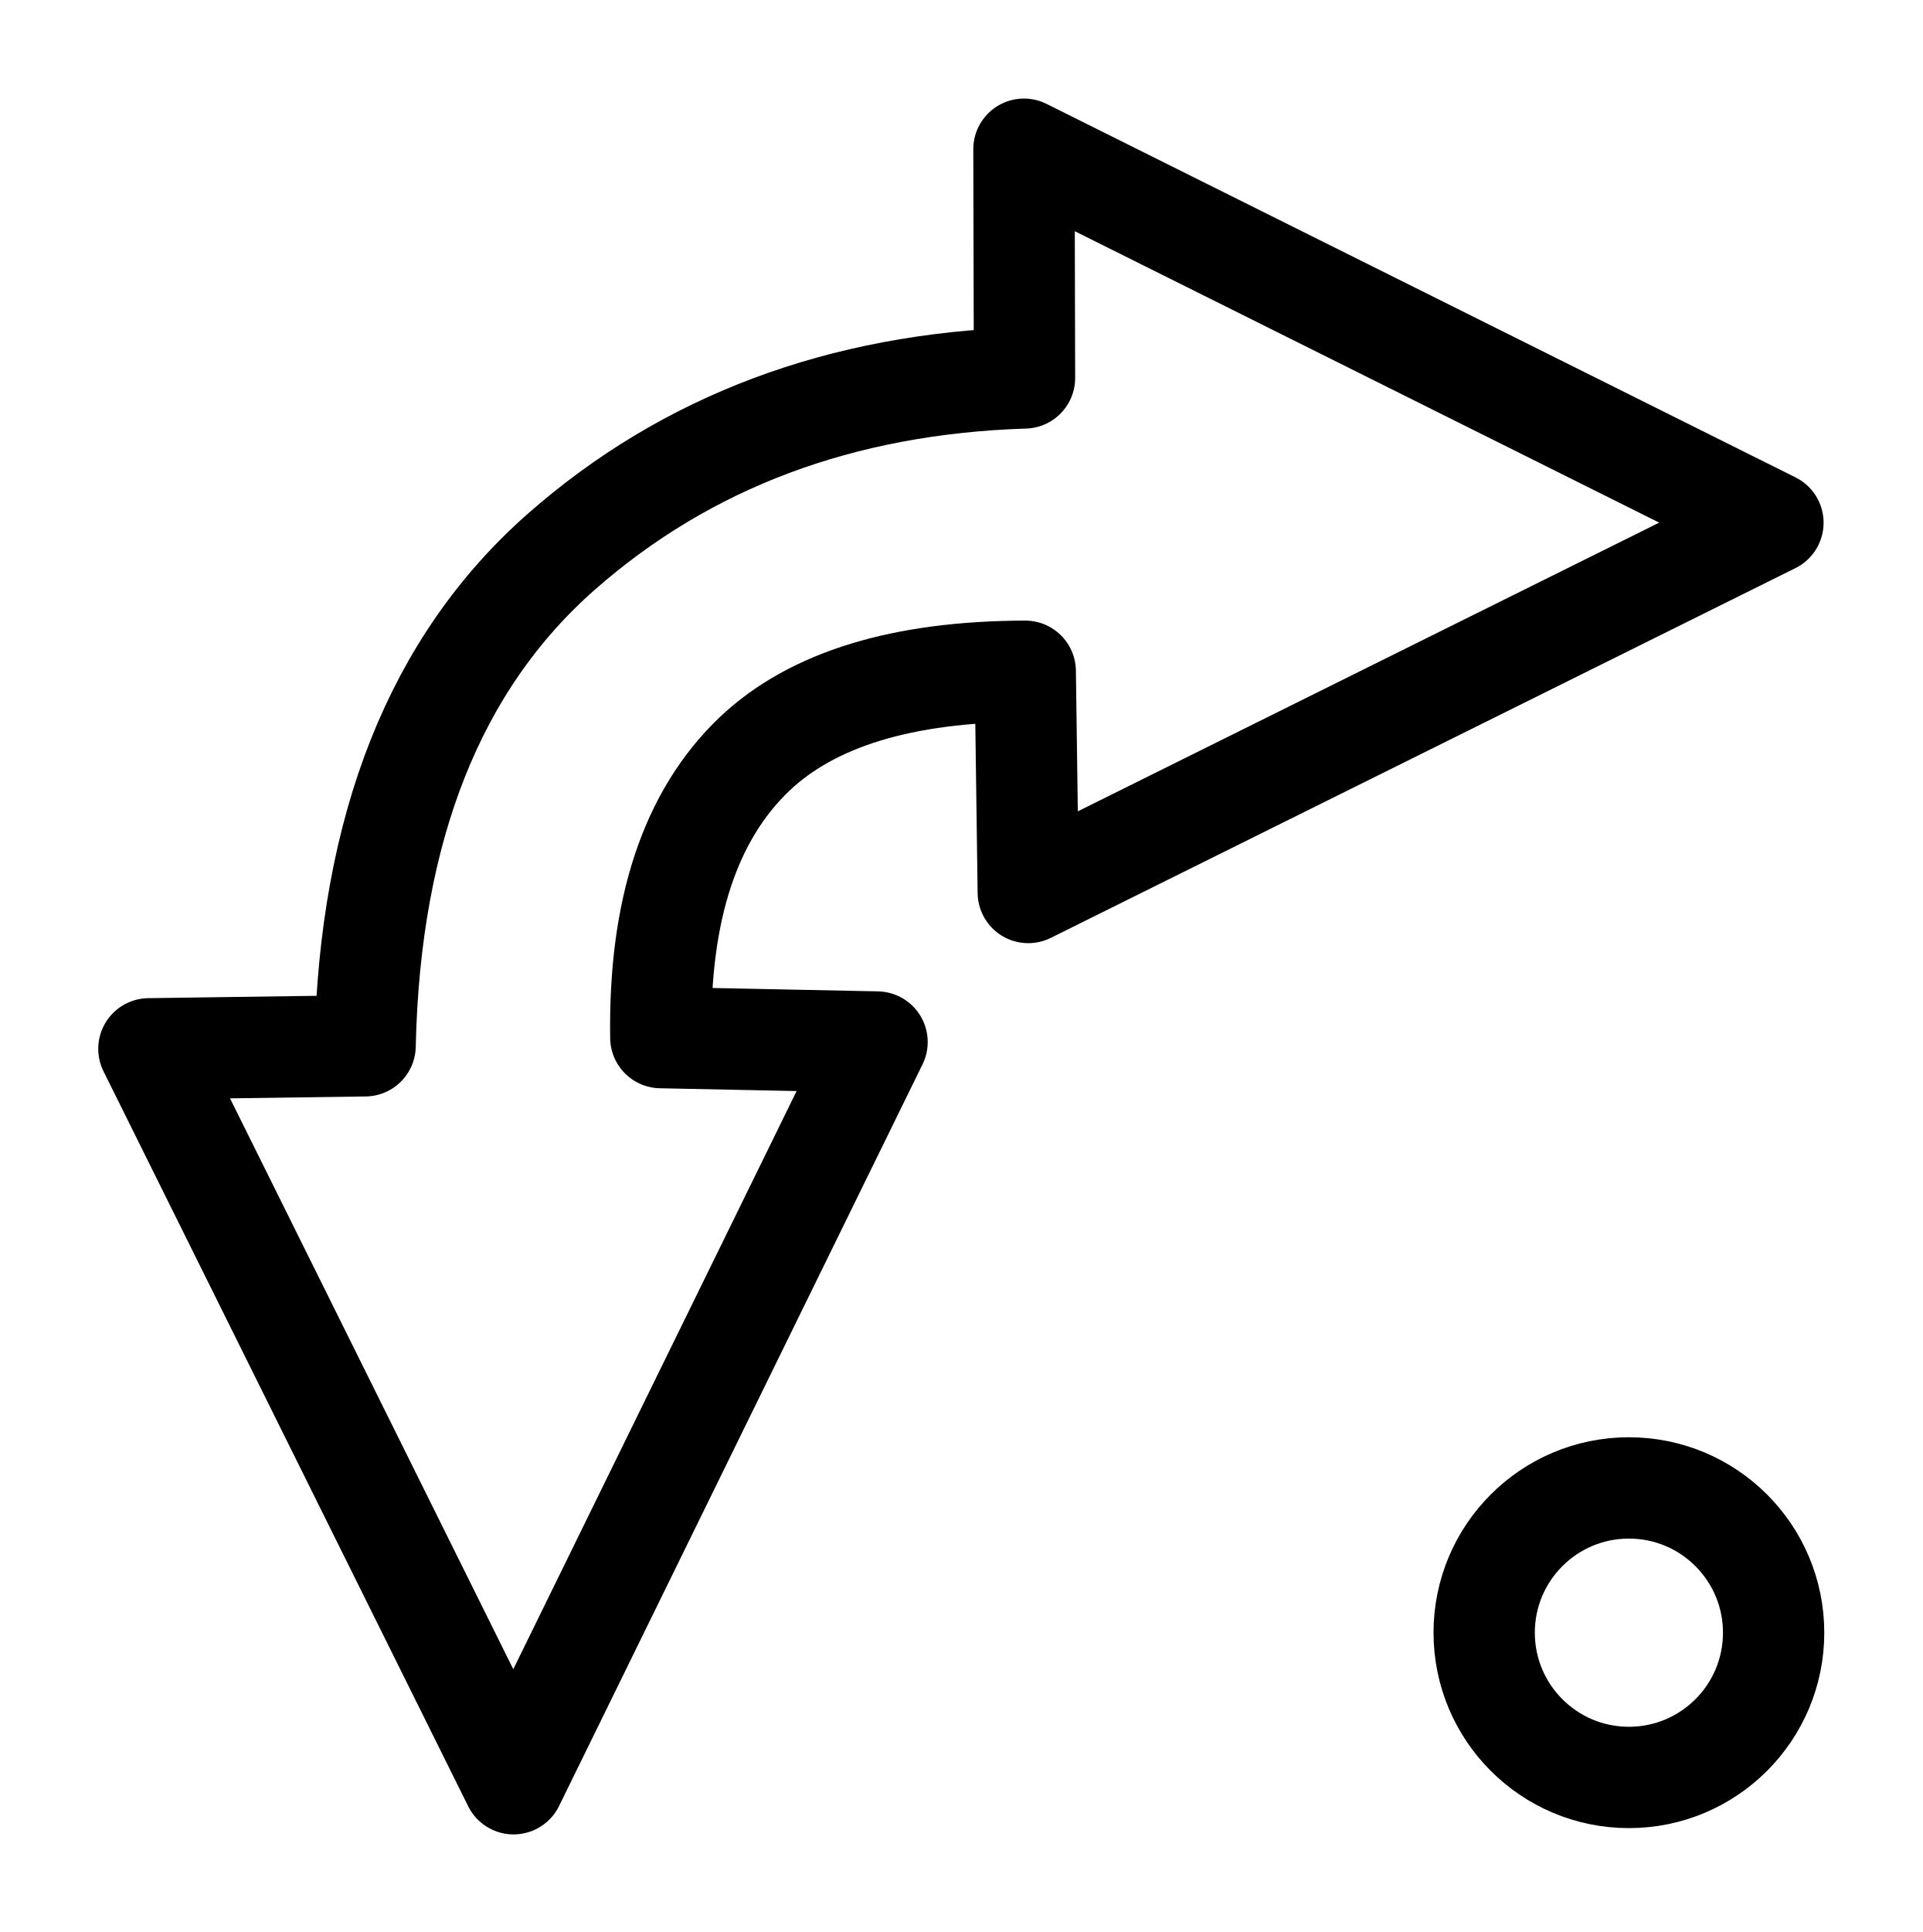
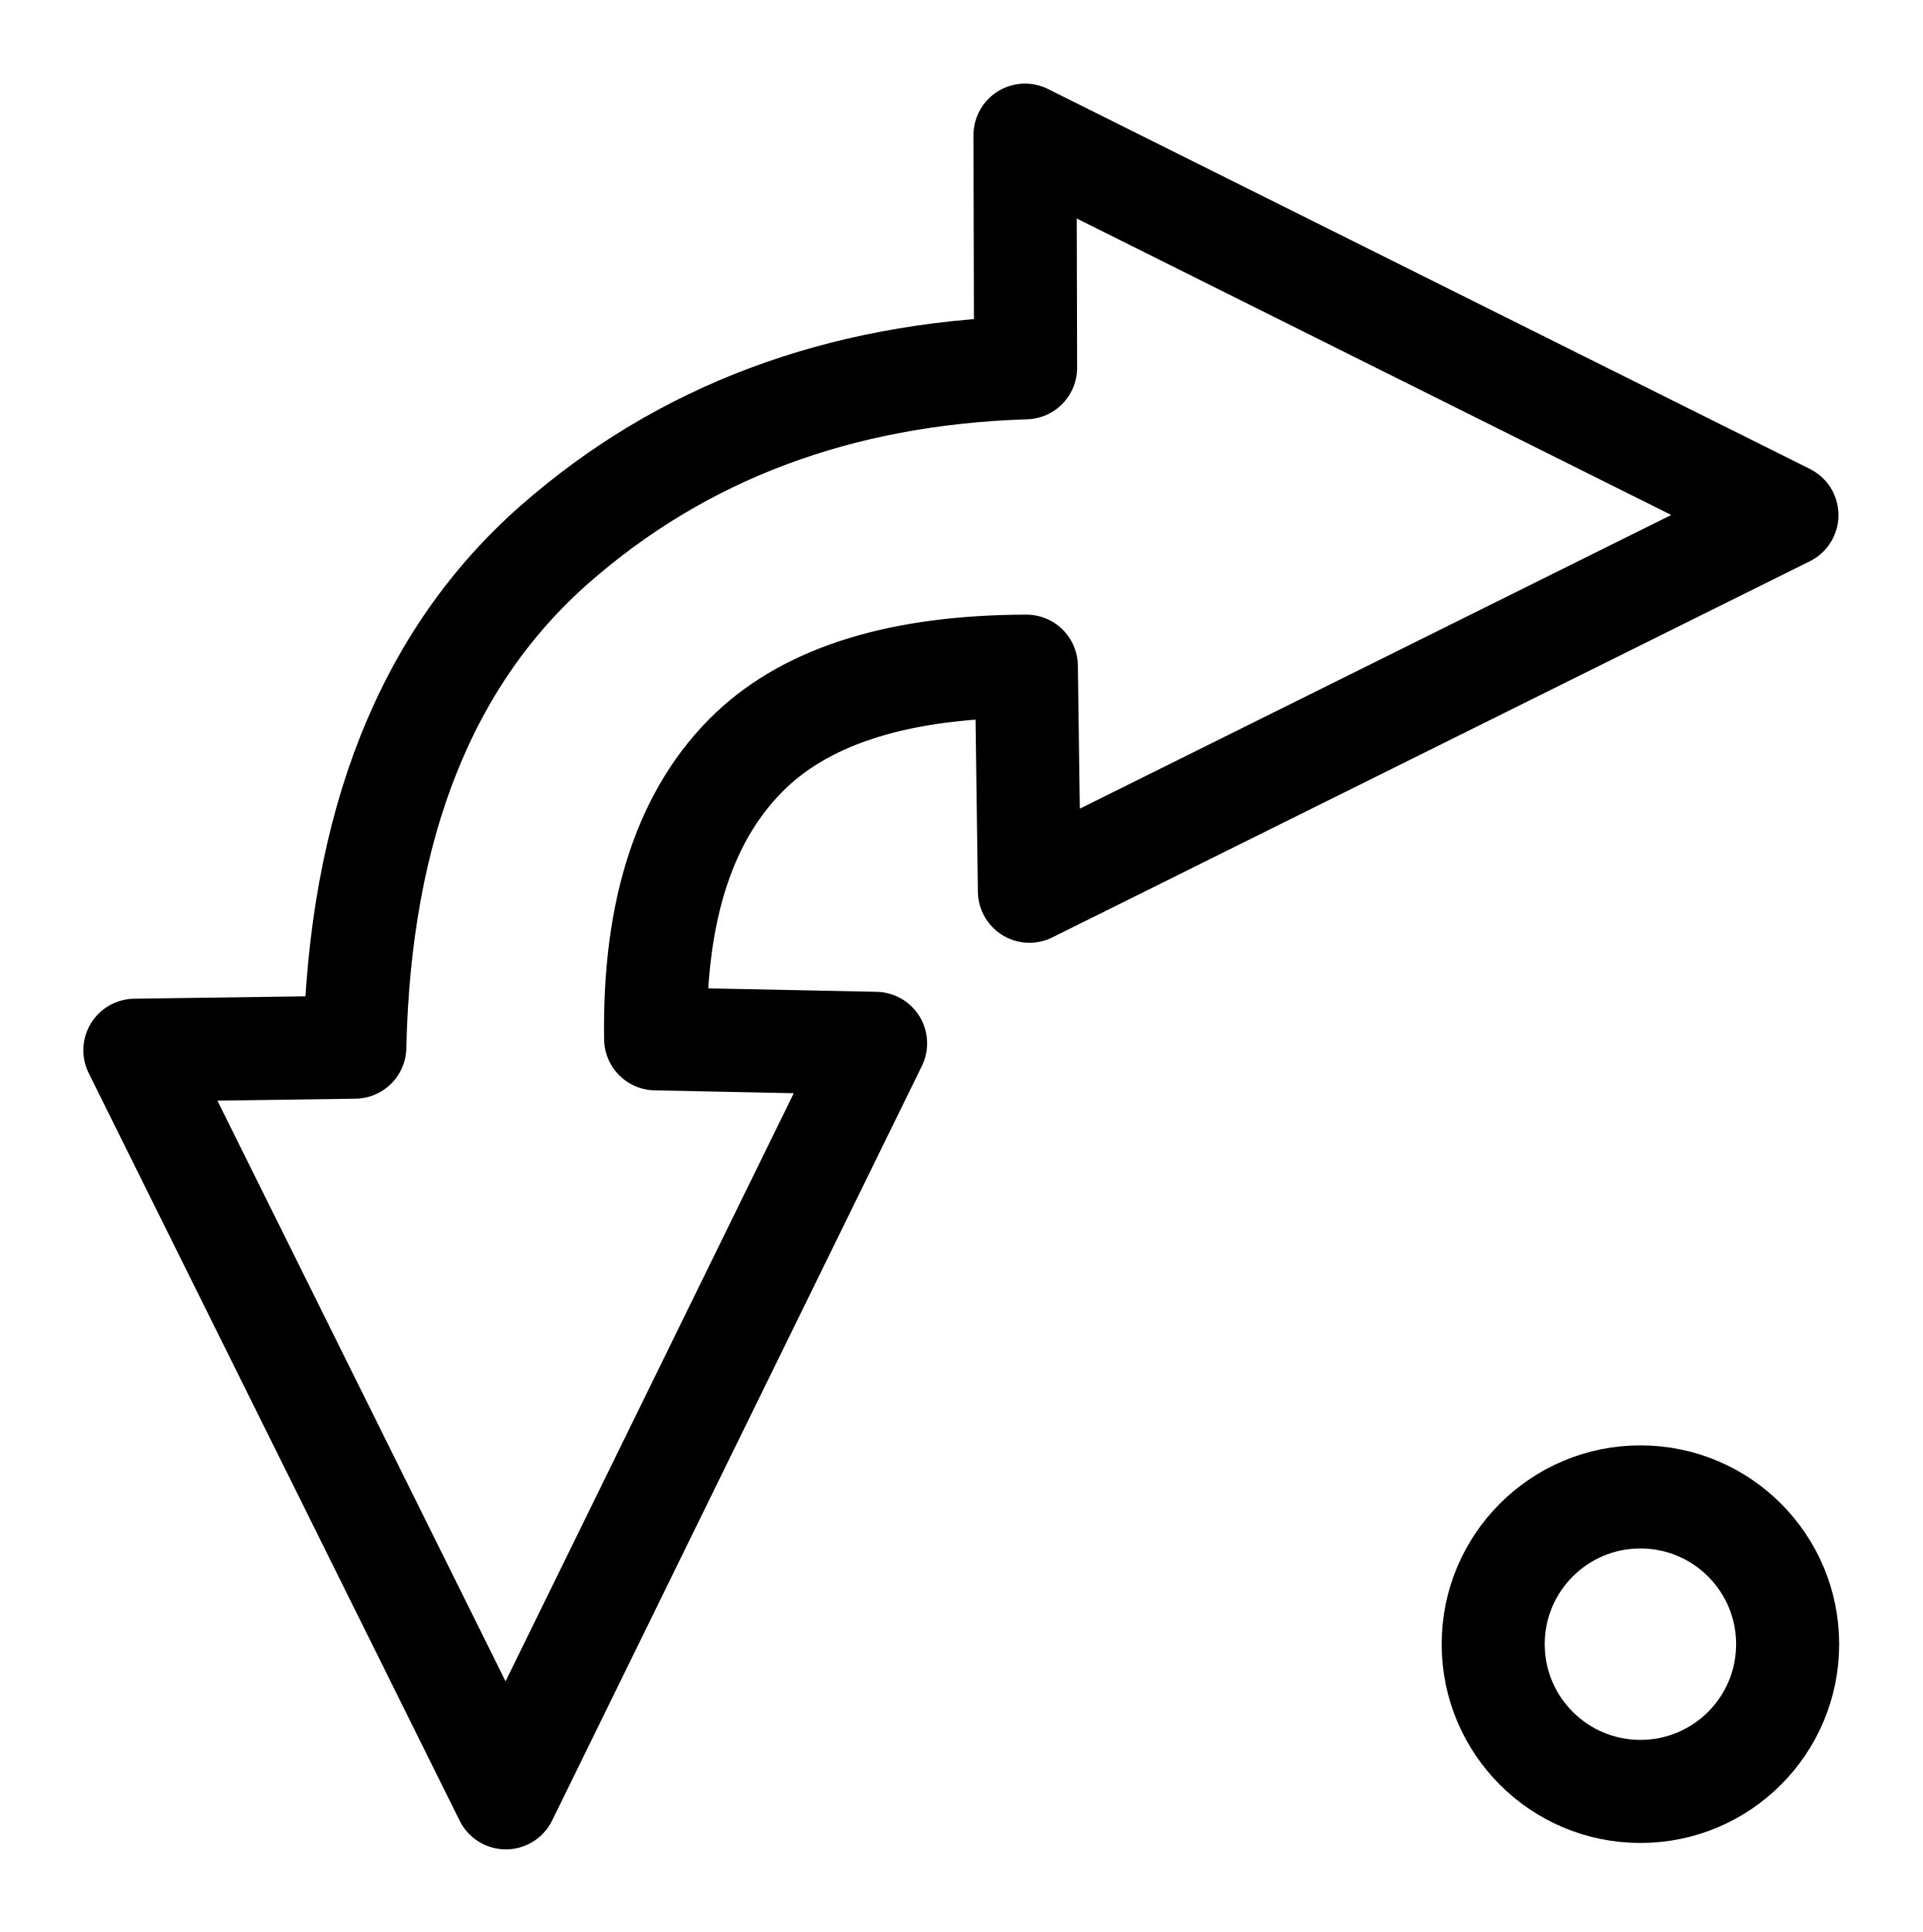
- <svg xmlns="http://www.w3.org/2000/svg" width="100%" height="100%" version="1.1" style="stroke-linecap: round; stroke-linejoin: round; stroke-miterlimit: 20; " viewBox="-6.221 -55.234 664.275 667.307">
-   <path id="P-a3-685b7d" d="M63.614 202.009L317.766 76.651L318.624 151.351Q431.781 154.108 489.126 219.593Q545.977 284.618 548.735 379.744L627.728 379.744L498.076 638.188L371 380.602L447.417 379.744Q447.418 316.206 419.083 286.154Q387.314 252.668 321.2 253.527L319.483 328.226L63.614 202.009 " style="stroke: rgb(0, 0, 0); stroke-opacity: 1; stroke-width: 35; fill: rgb(255, 255, 255); fill-opacity: 1;" transform="matrix(-0.002498137,-0.9999969,0.9999969,-0.002498137,-30.63837,624.9825)" />
-   <circle id="C-47-fbcfbf" r="50" cx="0" cy="0" style="stroke: rgb(0, 0, 0); stroke-opacity: 1; stroke-width: 35; fill: rgb(255, 255, 255); fill-opacity: 1;" transform="matrix(1,0,0,1,556.5424,508.6905)" />
-   <defs id="SvgjsDefs2271" />
-   <circle id="C-a0-8c19ff" r="4.423" cx="0" cy="0" style="stroke: rgb(255, 255, 255); stroke-opacity: 0; stroke-width: 1; fill: rgb(255, 0, 0); fill-opacity: 0;" transform="matrix(1,0,0,1,557.6431,508.7108)" />
+ <svg xmlns="http://www.w3.org/2000/svg" width="100%" height="100%" version="1.1" style="stroke-linecap: round; stroke-linejoin: round; stroke-miterlimit: 20; " viewBox="-555.914 -559.37 653.016 655.997">
+   <path id="P-a3-685b7d" d="M63.614 202.009L317.766 76.651L318.624 151.351Q431.781 154.108 489.126 219.593Q545.977 284.618 548.735 379.744L627.728 379.744L498.076 638.188L371 380.602L447.417 379.744Q447.418 316.206 419.083 286.154Q387.314 252.668 321.2 253.527L319.483 328.226L63.614 202.009 " style="stroke: rgb(0, 0, 0); stroke-opacity: 1; stroke-width: 35; fill: rgb(255, 255, 255); fill-opacity: 1;" transform="matrix(-0.002498137,-0.9999969,0.9999969,-0.002498137,-585.9608,115.1911)" />
+   <circle id="C-47-fbcfbf" r="50" cx="0" cy="0" style="stroke: rgb(0, 0, 0); stroke-opacity: 1; stroke-width: 35; fill: rgb(255, 255, 255); fill-opacity: 1;" transform="matrix(1,0,0,1,1.221585,-1.101825)" />
+   <defs id="SvgjsDefs34631" />
</svg>
